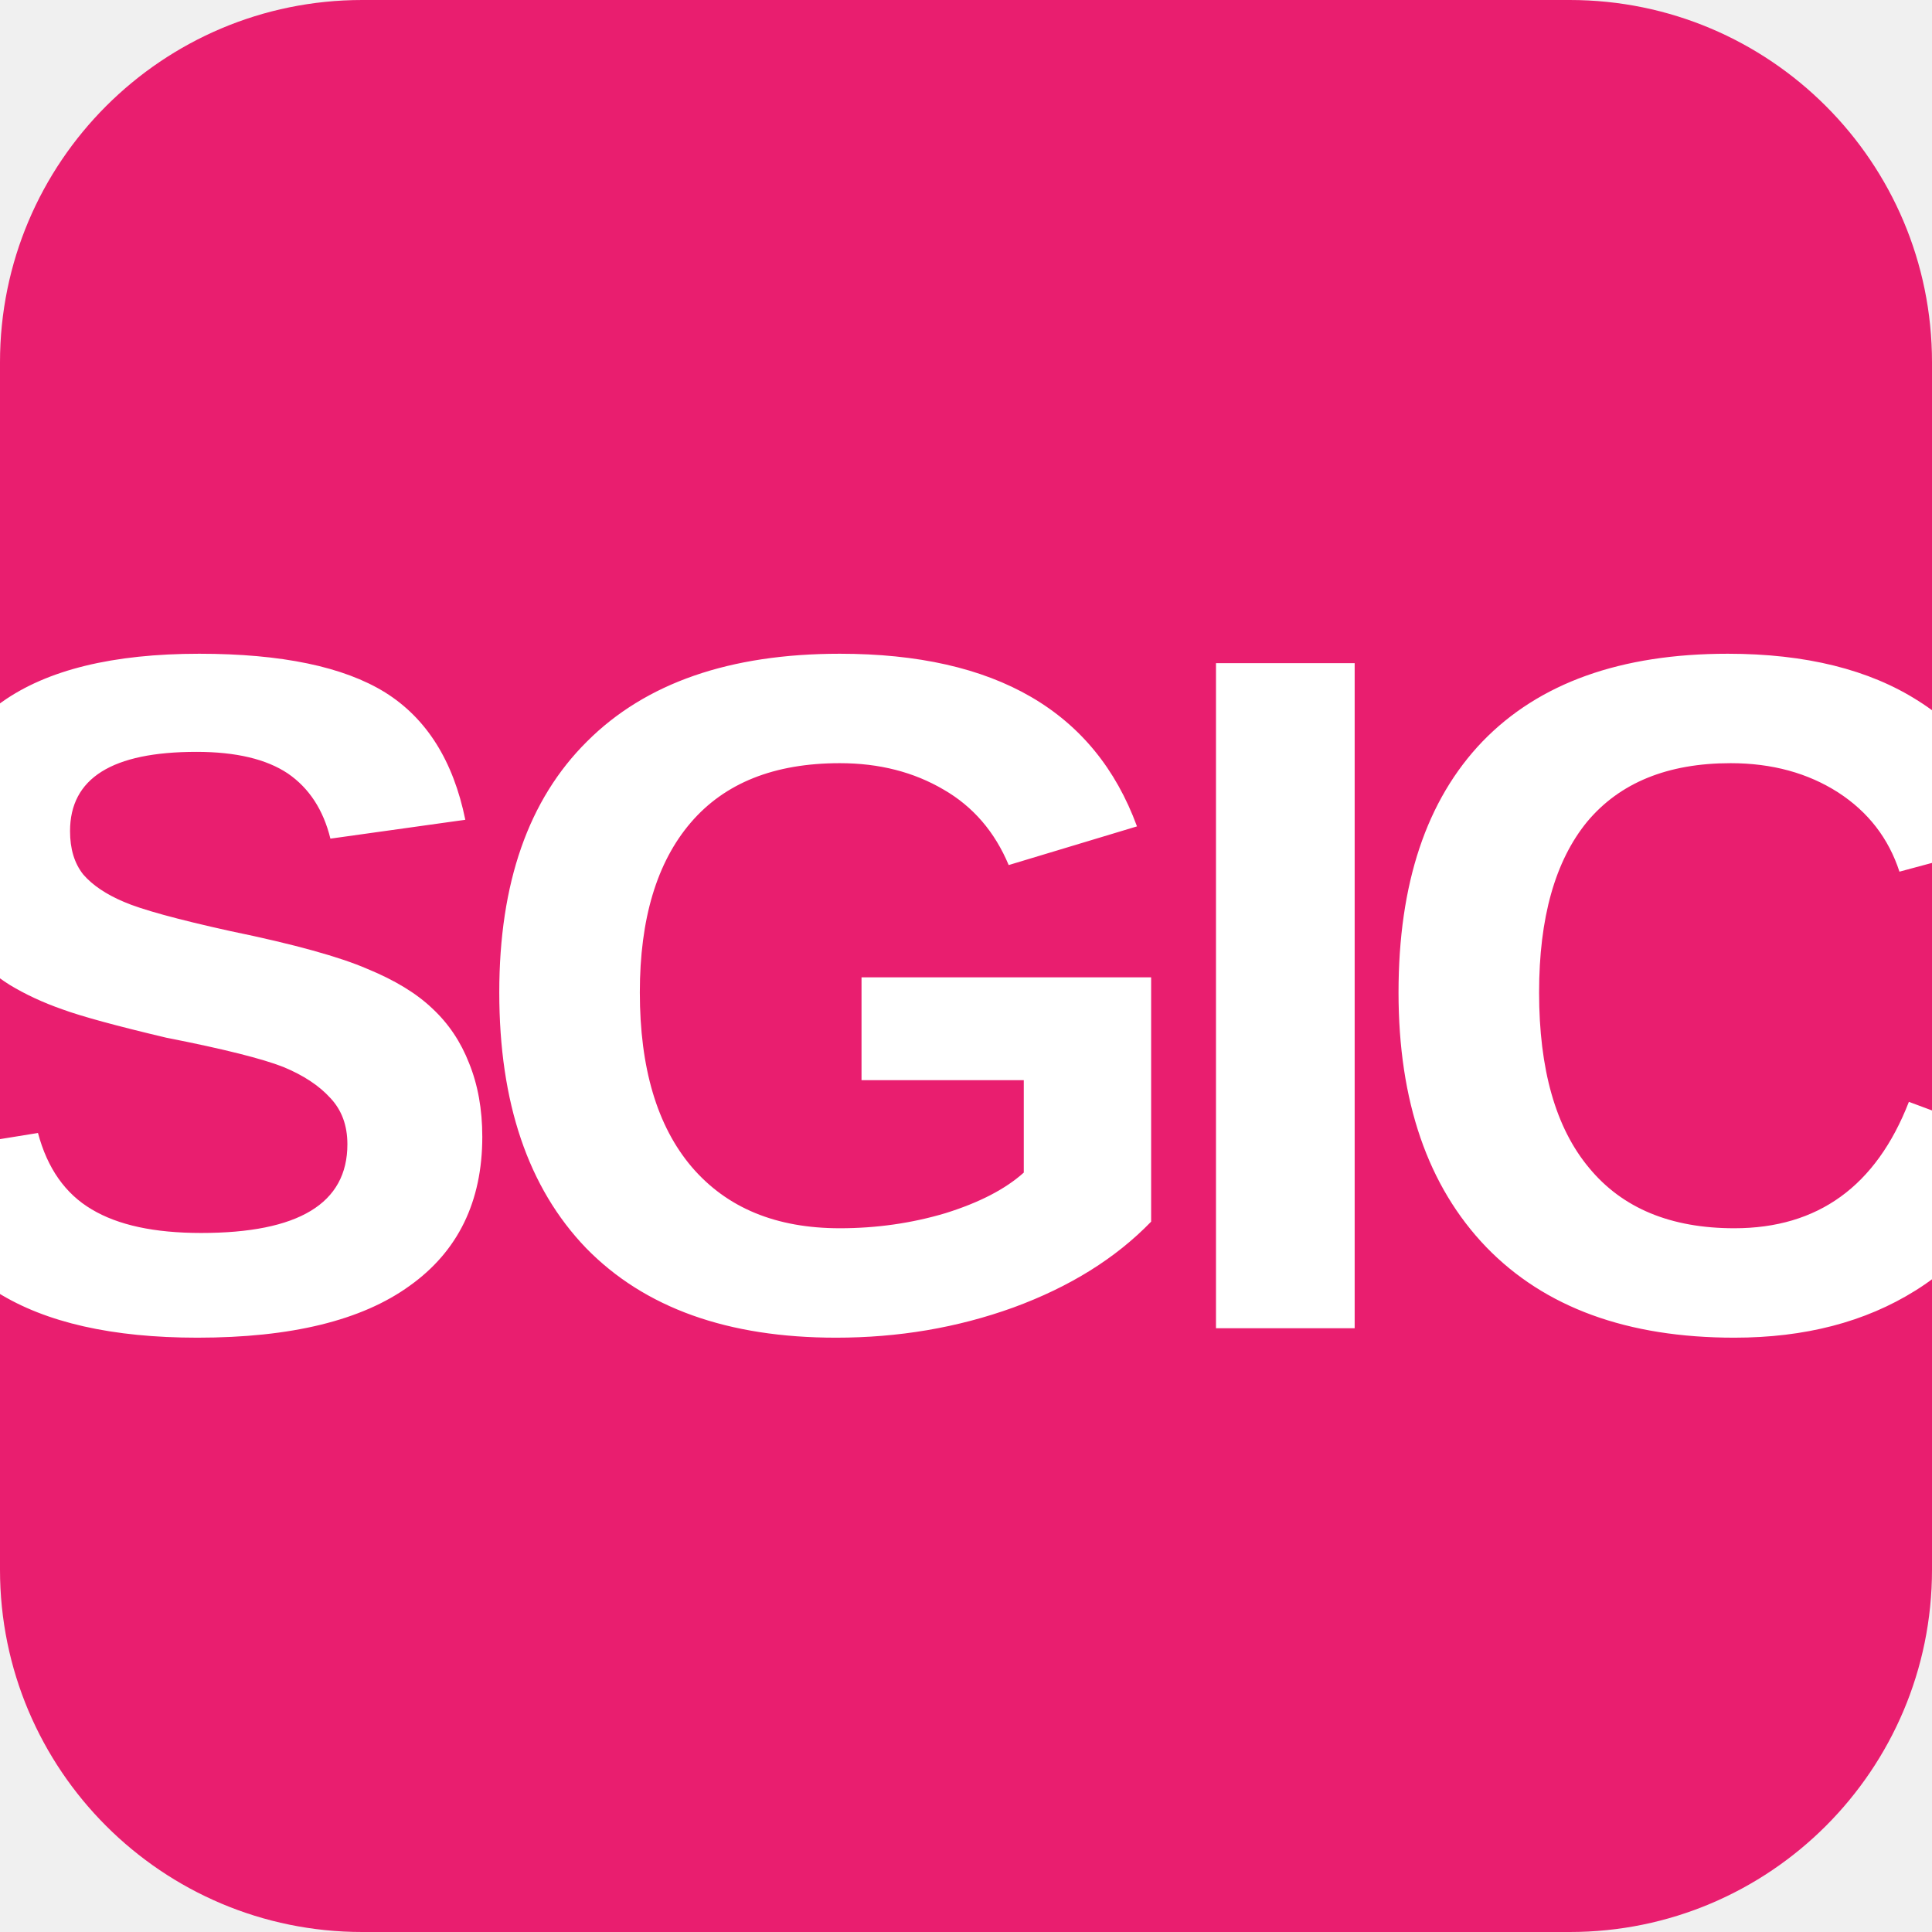
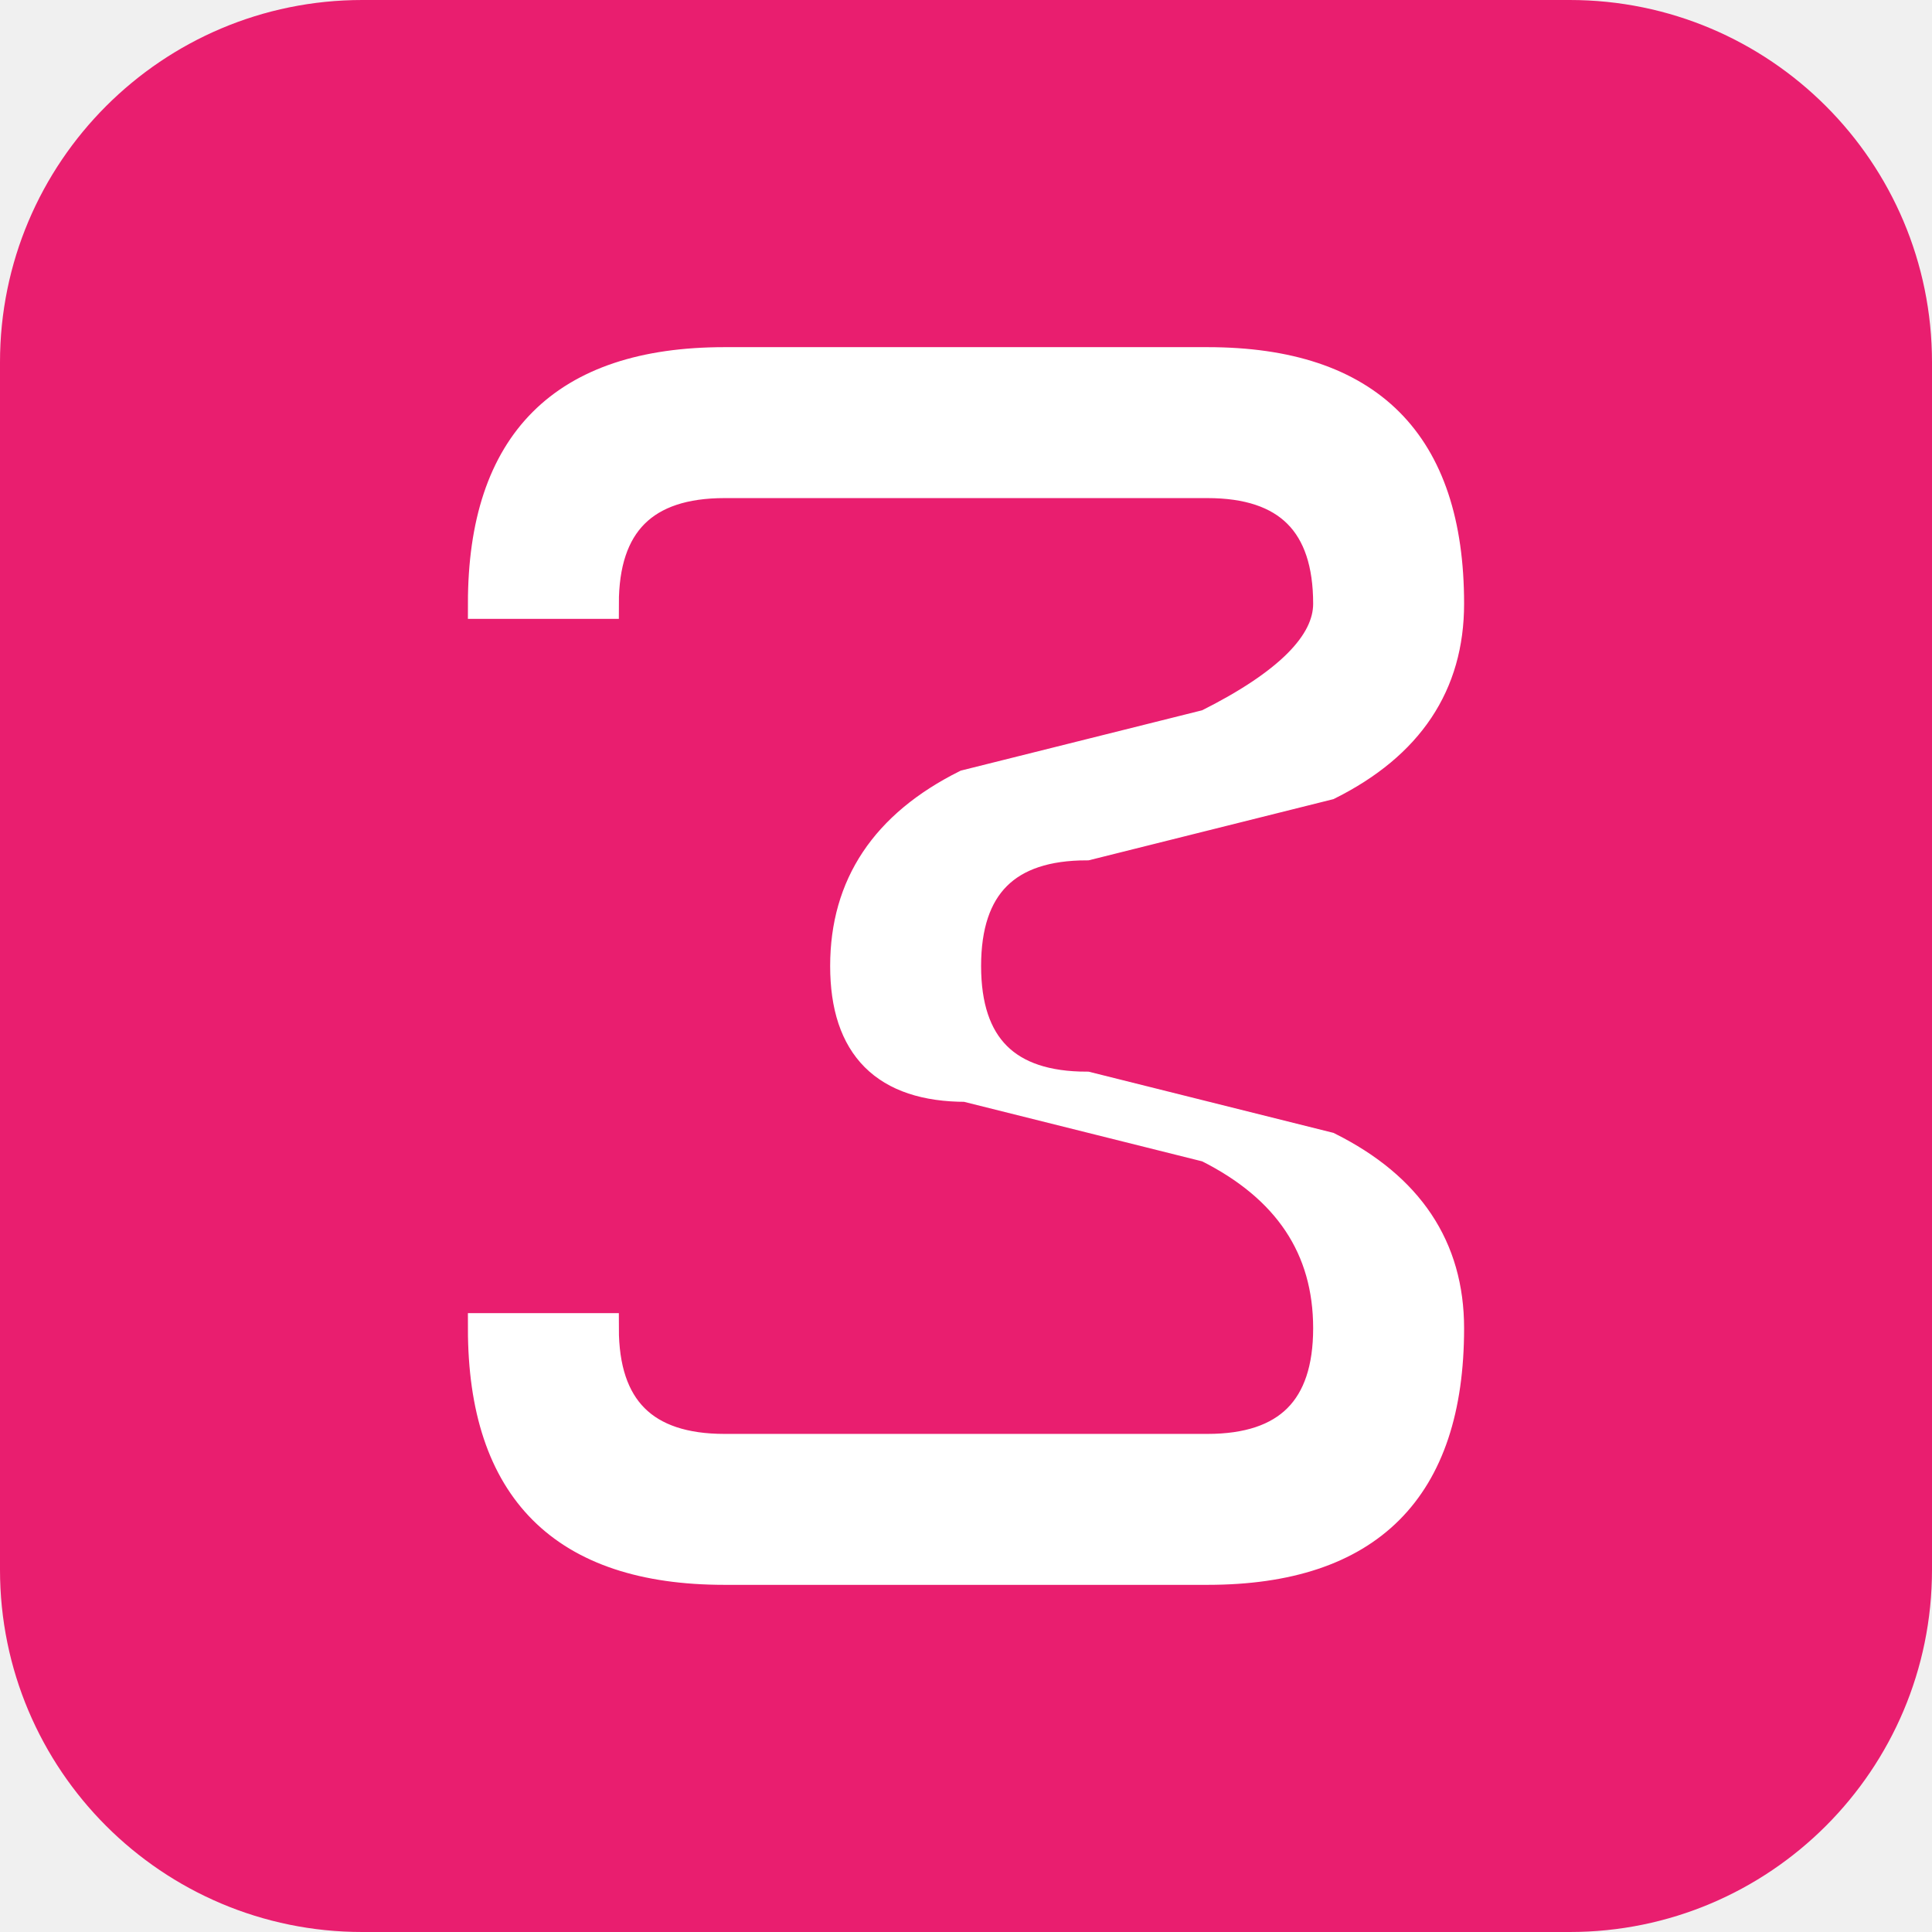
<svg xmlns="http://www.w3.org/2000/svg" viewBox="0 0 32 32" width="32" height="32">
  <rect width="32" height="32" rx="6" fill="#e91e6f" />
-   <text x="16" y="22" font-family="Arial, Helvetica, sans-serif" font-size="16" font-weight="900" fill="#ffffff" text-anchor="middle" letter-spacing="-1" style="font-stretch: ultra-condensed;">
-     SGIC
-   </text>
+   <path d="M 8 10 Q 8 6, 12 6 L 20 6 Q 24 6, 24 10 Q 24 12, 22 13 L 18 14 Q 16 14, 16 16 Q 16 18, 18 18 L 22 19 Q 24 20, 24 22 Q 24 26, 20 26 L 12 26 Q 8 26, 8 22 L 10 22 Q 10 24, 12 24 L 20 24 Q 22 24, 22 22 Q 22 20, 20 19 L 16 18 Q 14 18, 14 16 Q 14 14, 16 13 L 20 12 Q 22 11, 22 10 Q 22 8, 20 8 L 12 8 Q 10 8, 10 10 Z" fill="#ffffff" stroke="#ffffff" stroke-width="0.5" />
</svg>
